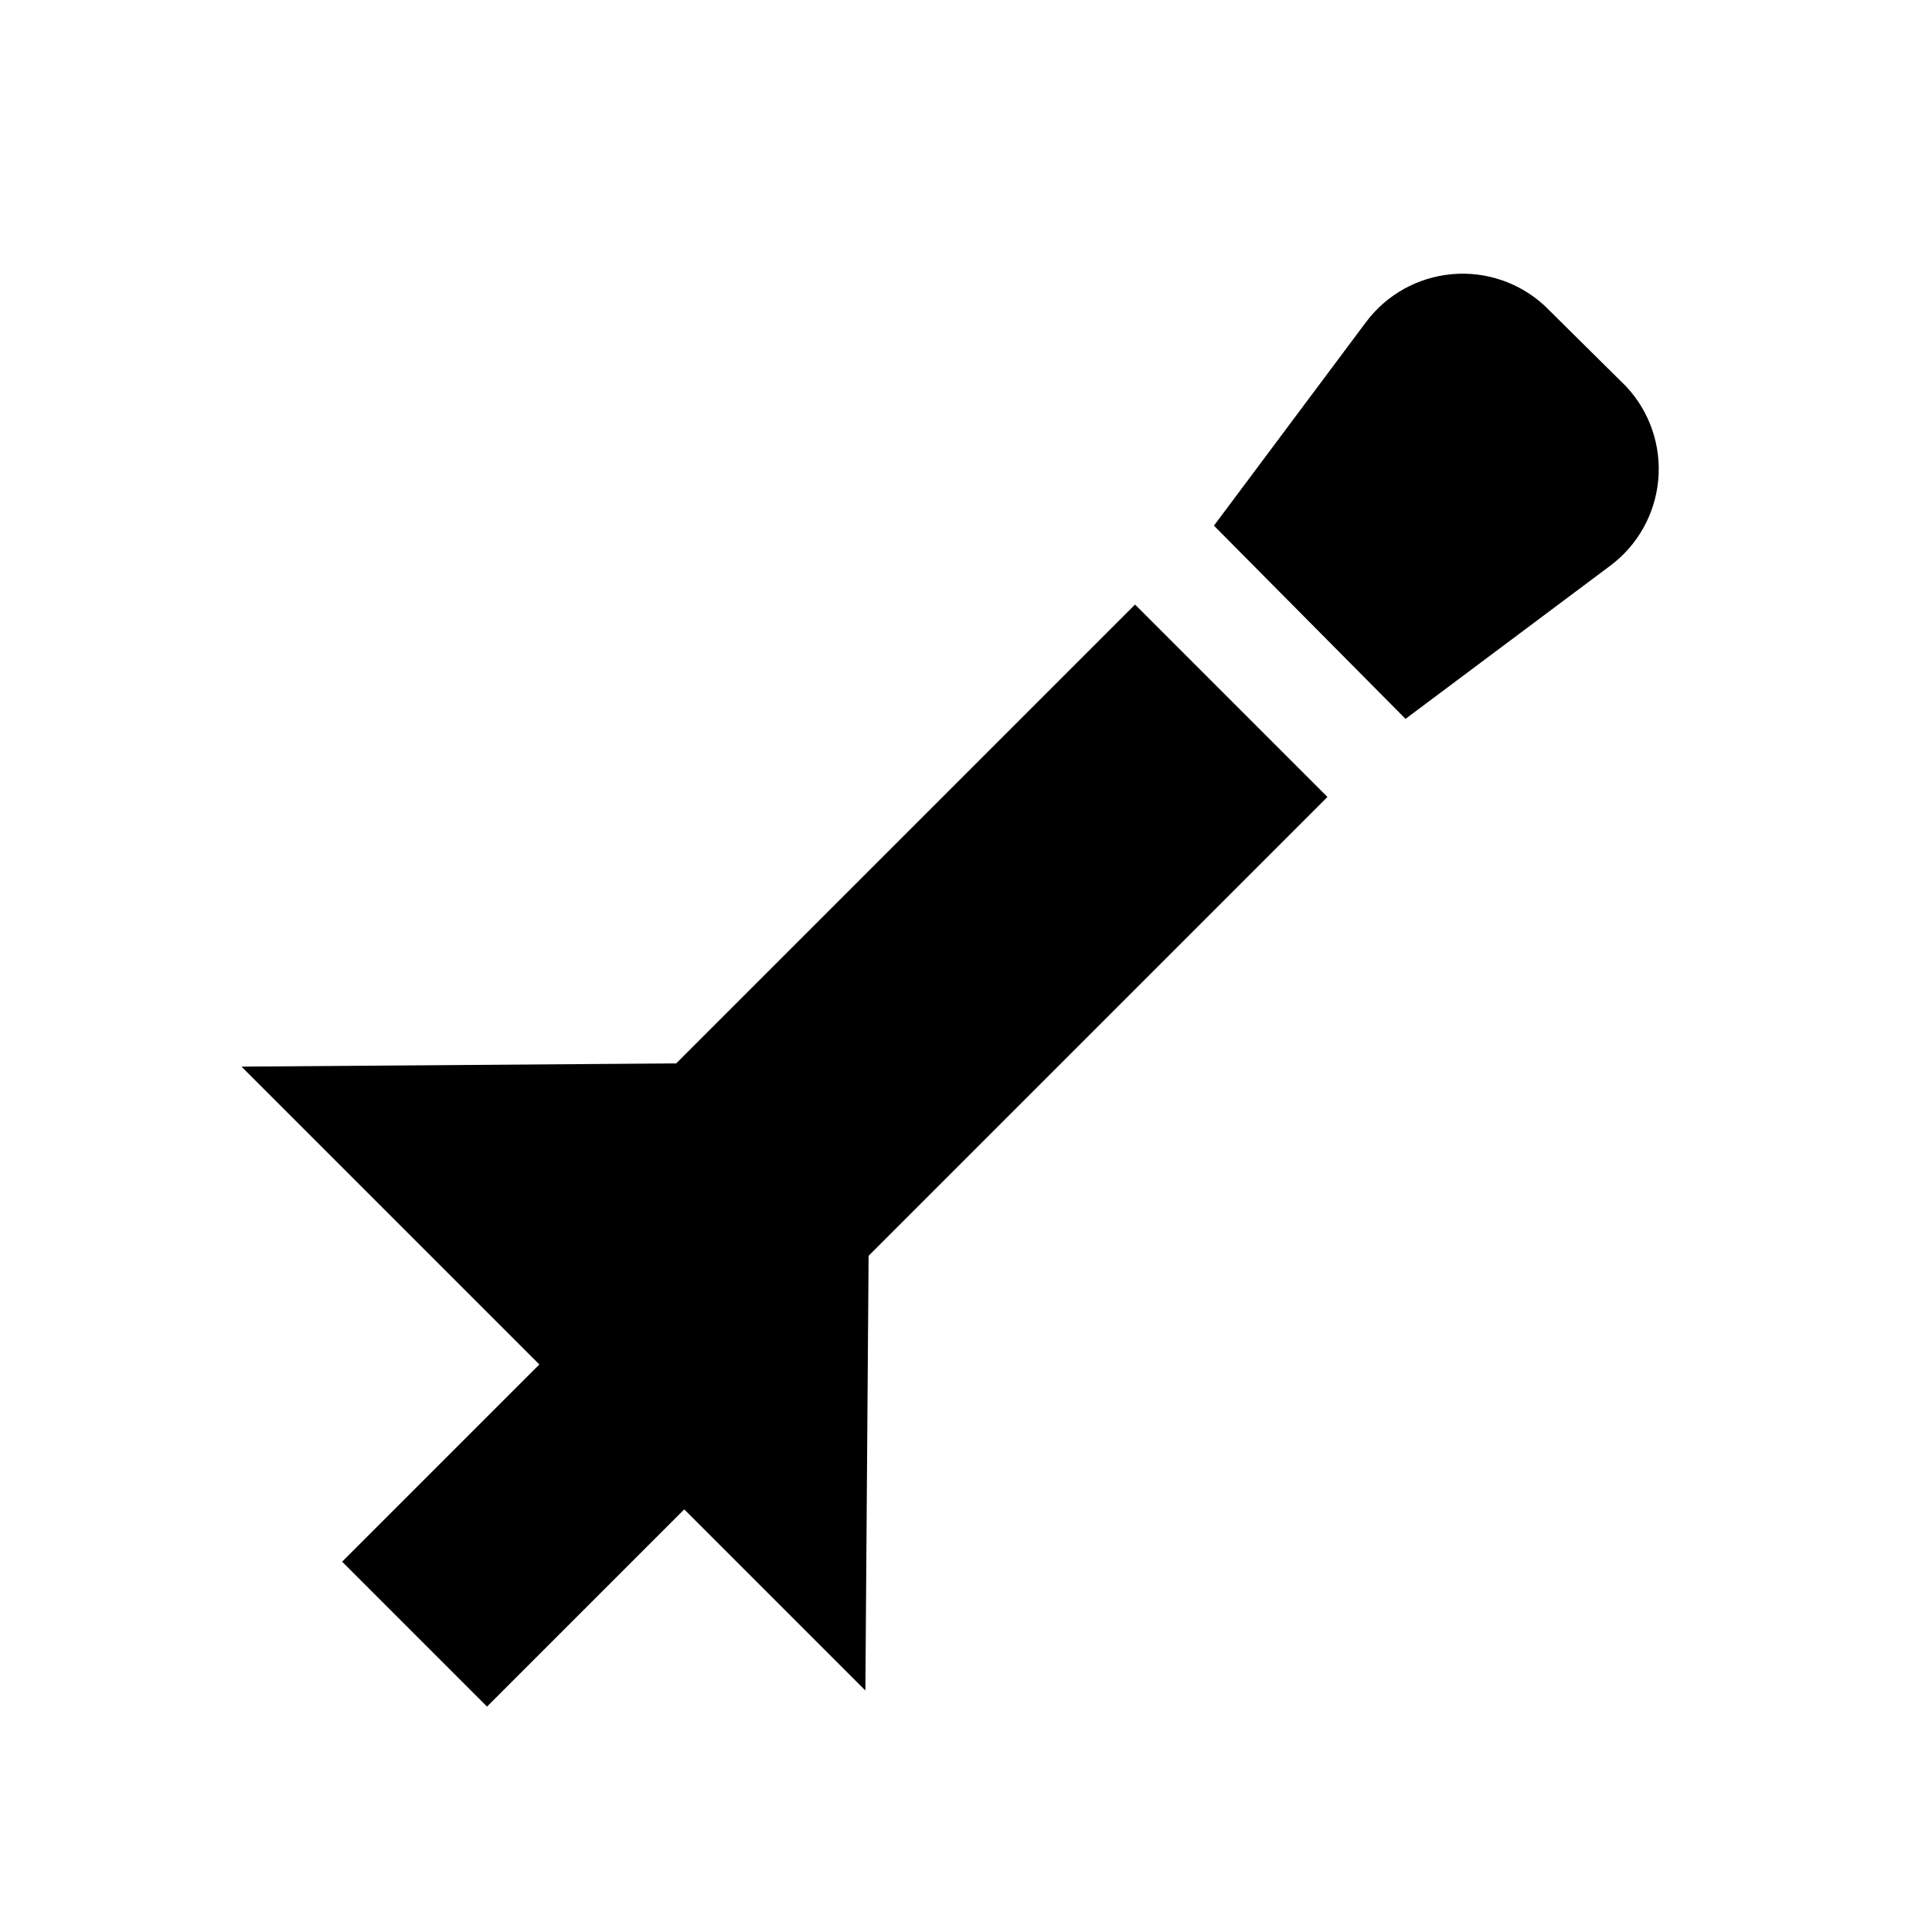
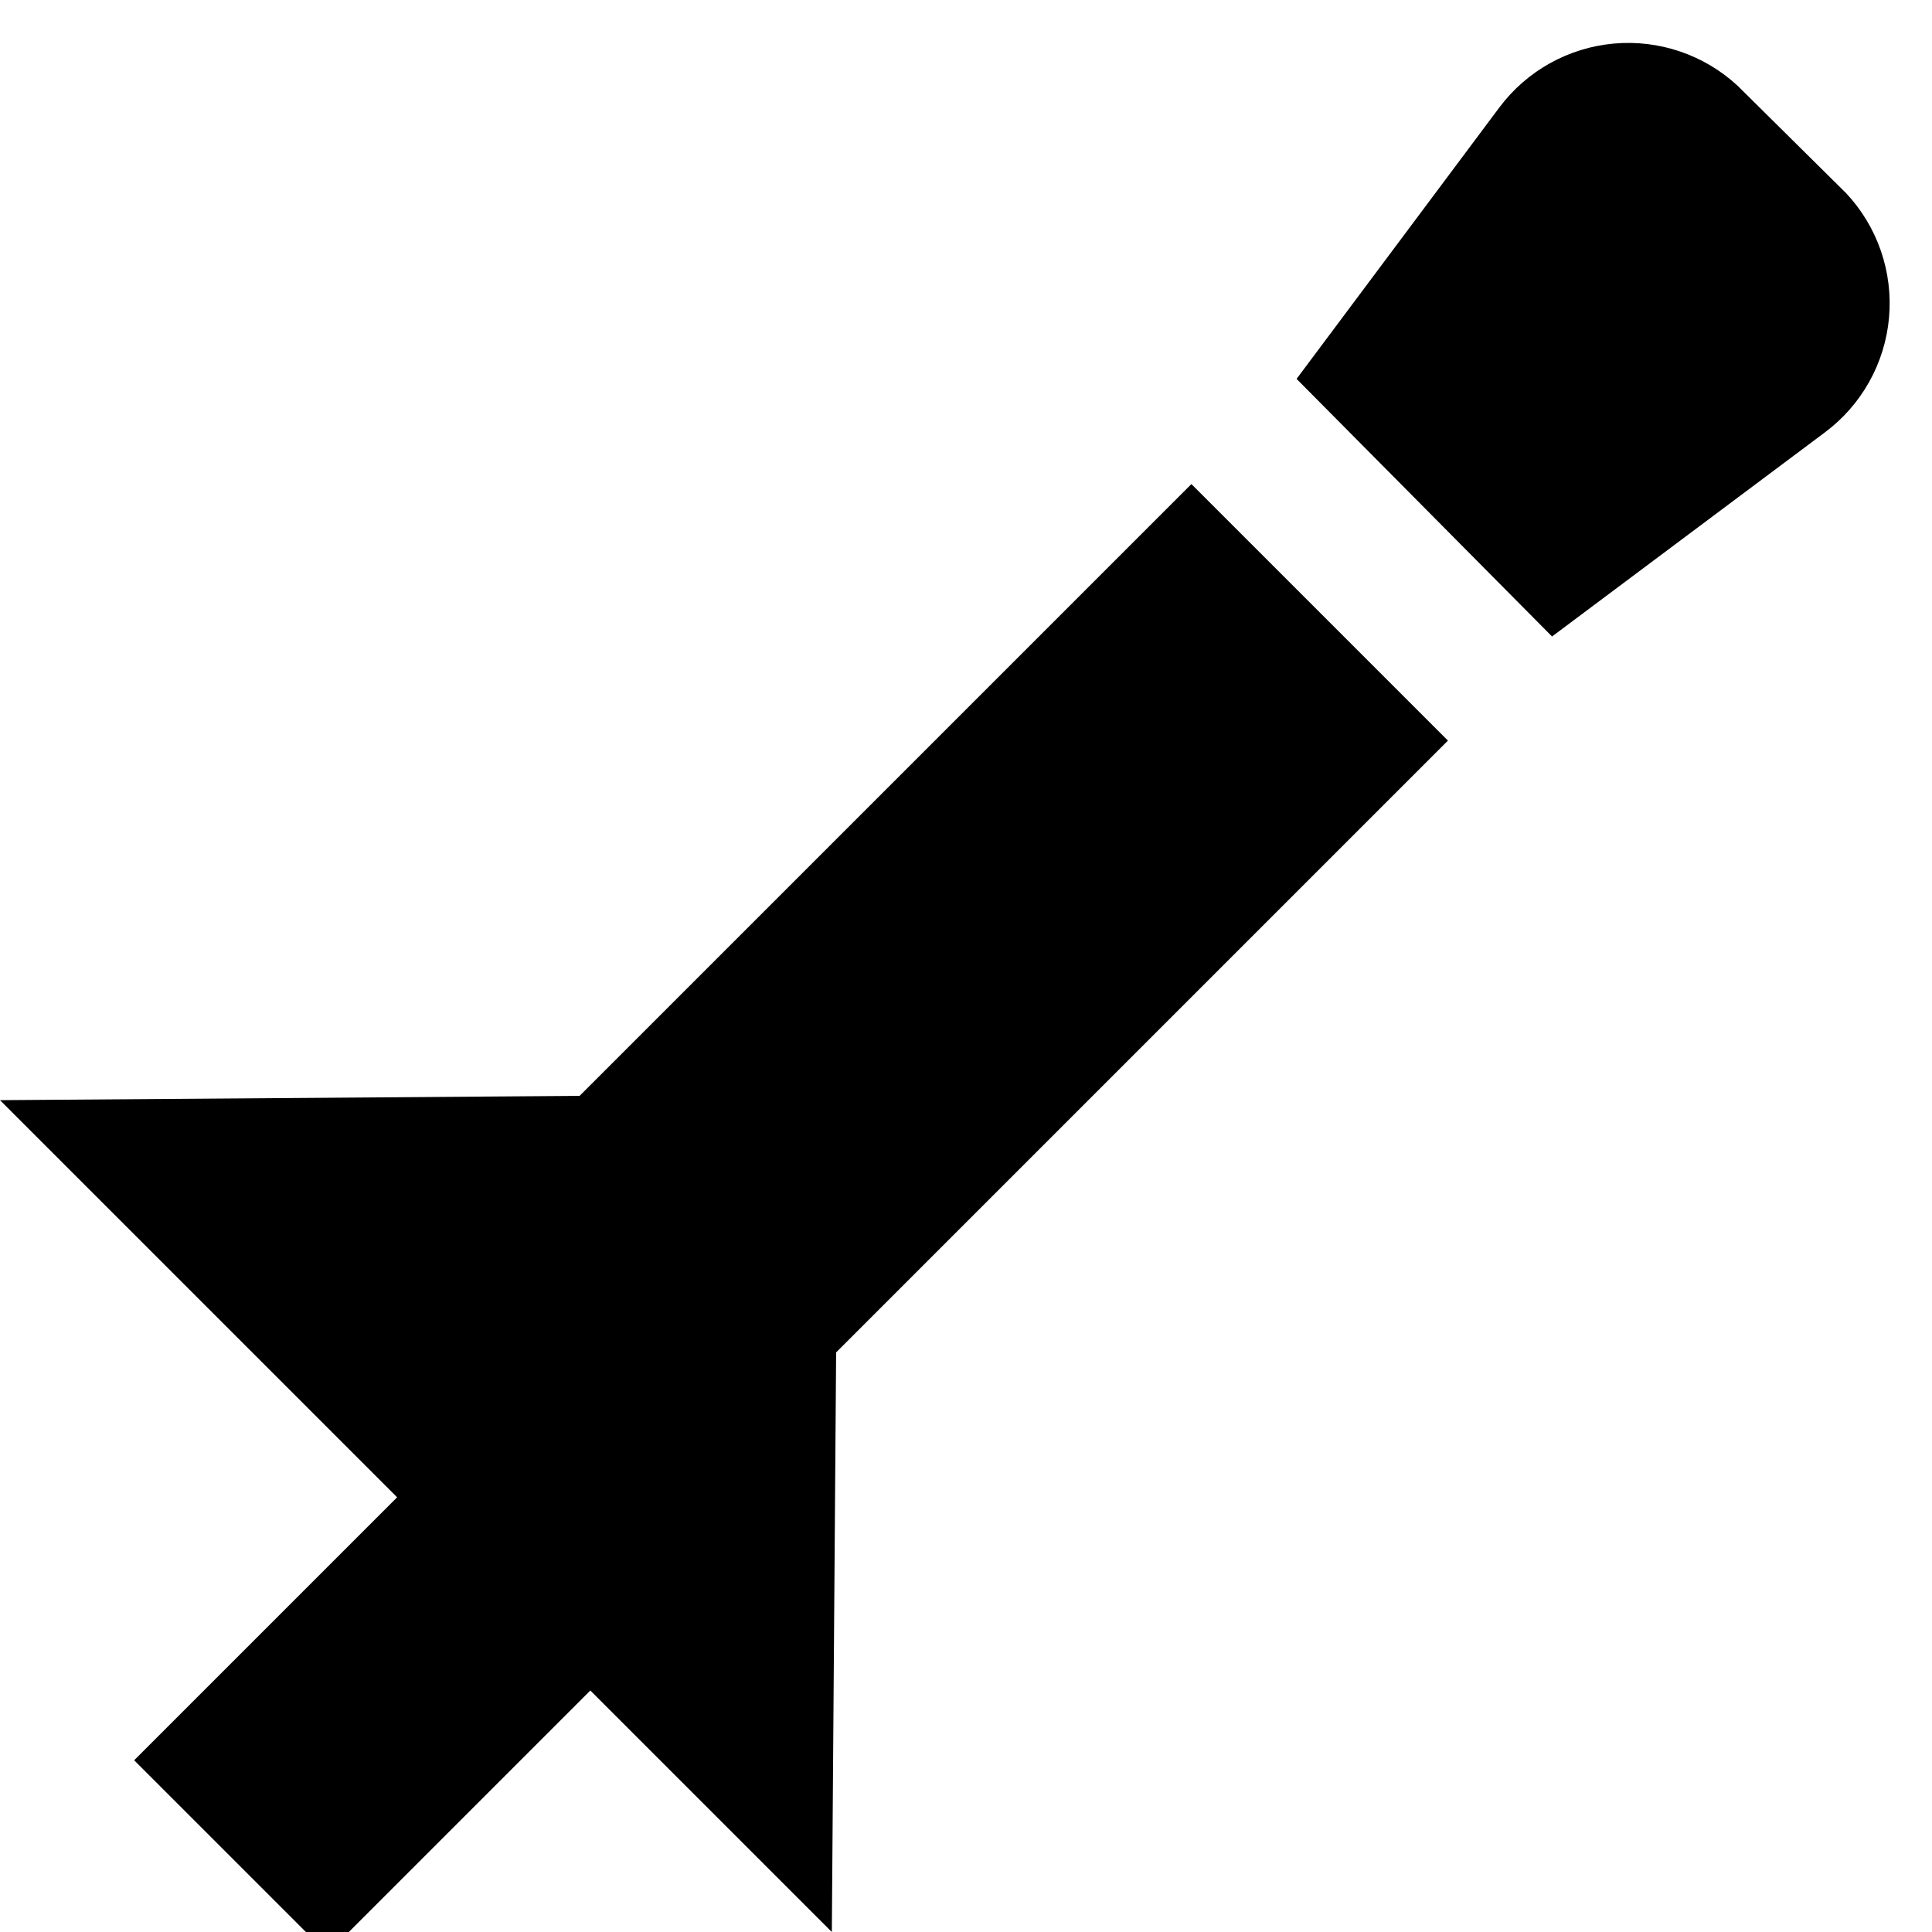
- <svg xmlns="http://www.w3.org/2000/svg" viewBox="0 0 24 24" fill="currentColor">
+ <svg xmlns="http://www.w3.org/2000/svg" viewBox="3 3 18 18" fill="currentColor">
  <path d="m3 13.25 5.4-.04 5.7-5.7 2.39 2.39-5.7 5.7-.04 5.4-2.25-2.25-2.45 2.45-1.8-1.8 2.45-2.45L3 13.25Z" />
  <path d="M15.08 6.53 16.97 4a1.5 1.5 0 0 1 2.22-.2l1.01 1a1.5 1.5 0 0 1-.2 2.23l-2.54 1.9-2.38-2.4Z" />
</svg>
